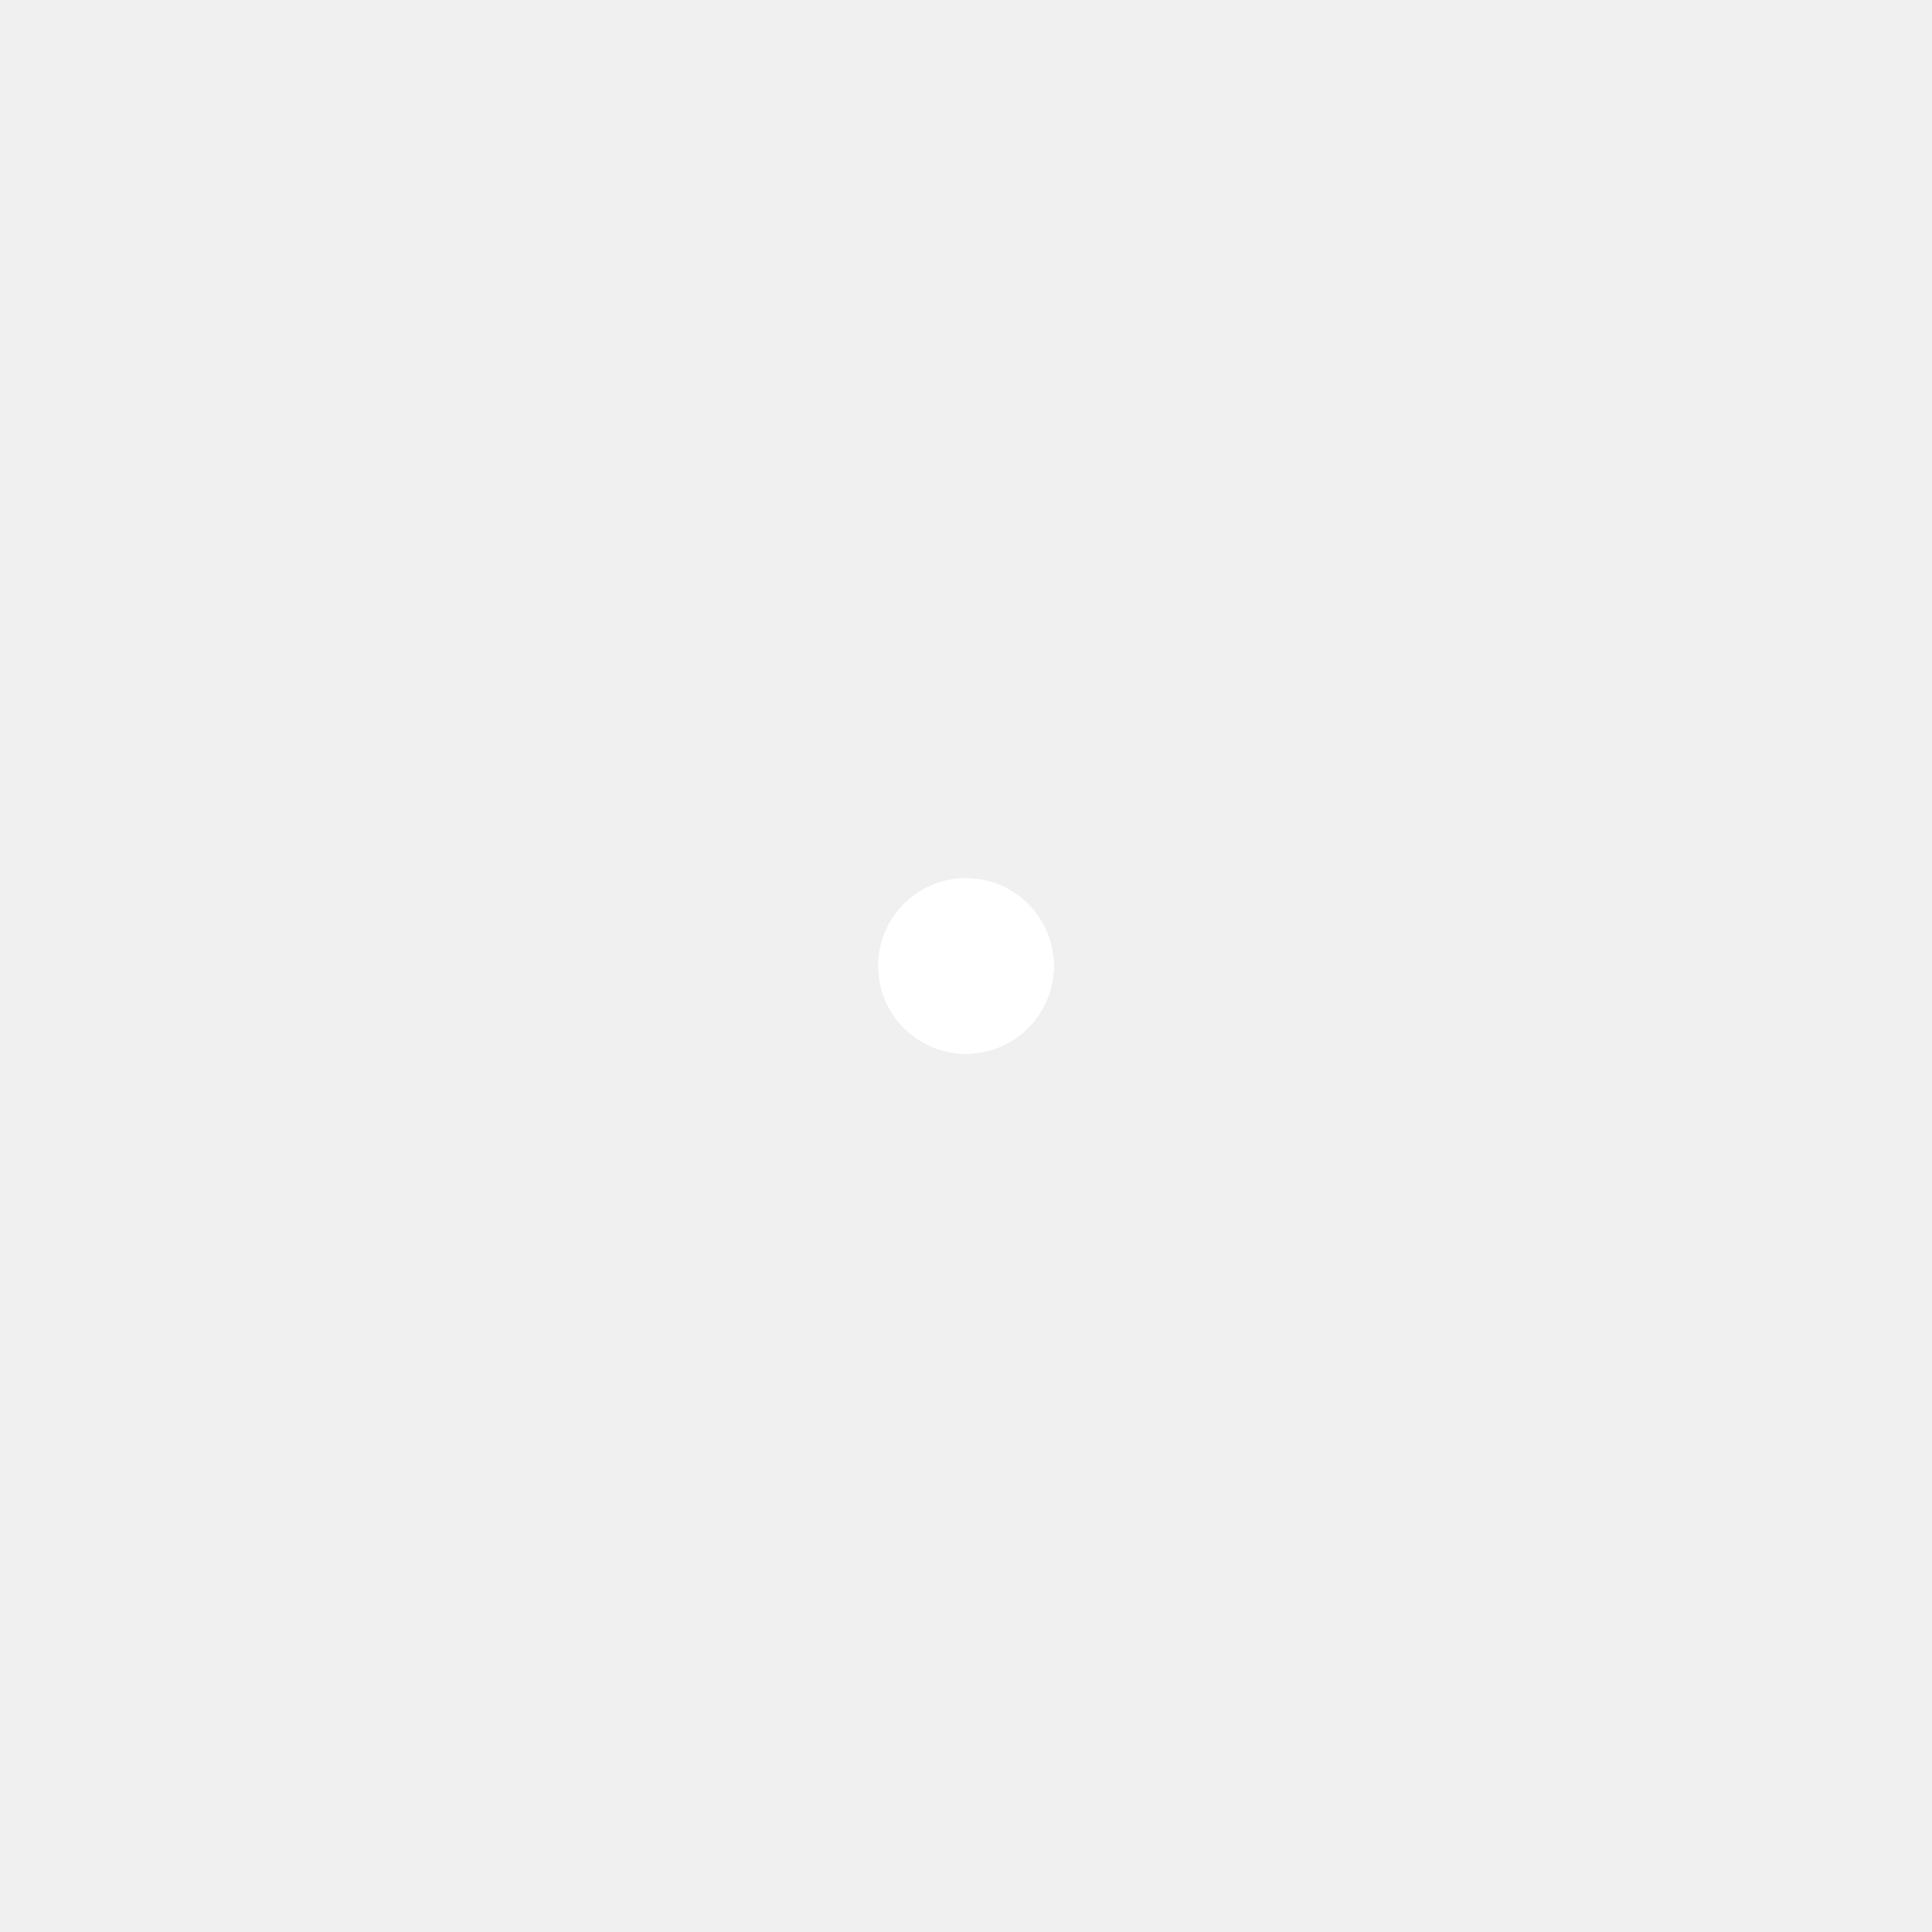
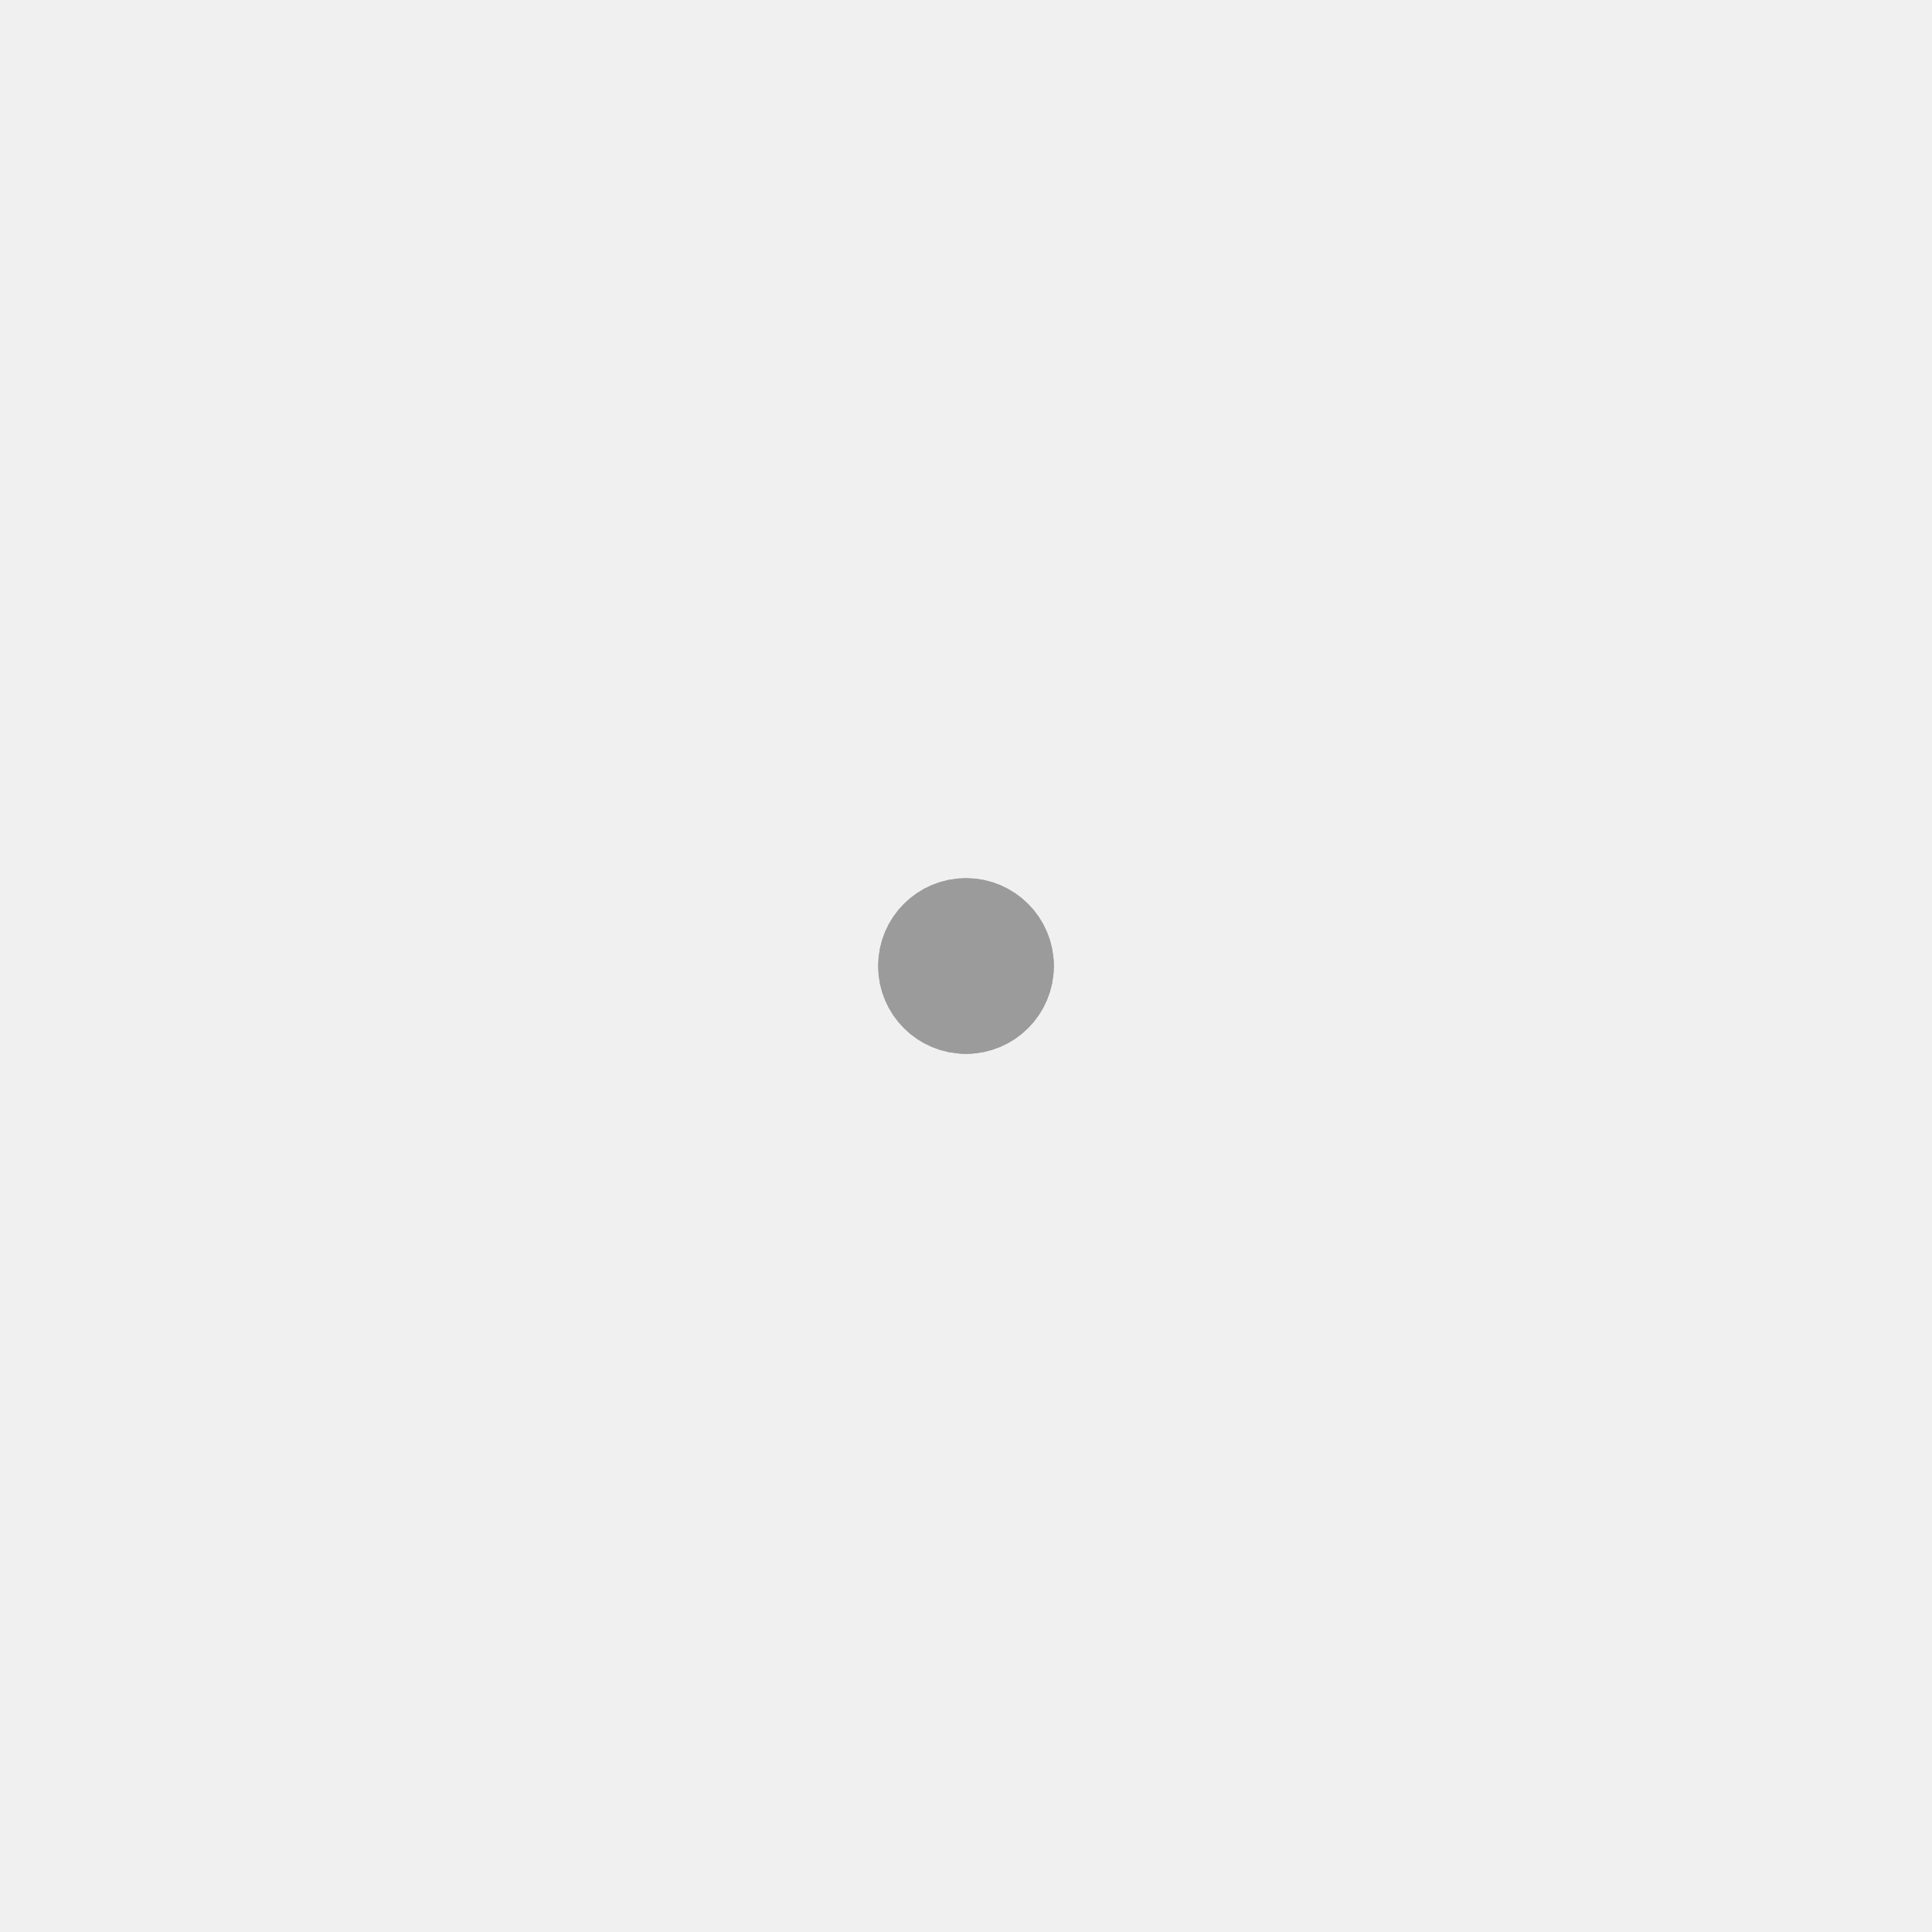
- <svg xmlns="http://www.w3.org/2000/svg" width="44" height="44" viewBox="0 0 44 44" stroke="#fff">
+ <svg xmlns="http://www.w3.org/2000/svg" width="44" height="44" viewBox="0 0 44 44" stroke="#9b9b9b">
  <g fill="none" fill-rule="evenodd" stroke-width="2">
    <circle cx="22" cy="22" r="1">
      <animate attributeName="r" begin="0s" dur="1.8s" values="1; 20" calcMode="spline" keyTimes="0; 1" keySplines="0.165, 0.84, 0.44, 1" repeatCount="indefinite" />
      <animate attributeName="stroke-opacity" begin="0s" dur="1.8s" values="1; 0" calcMode="spline" keyTimes="0; 1" keySplines="0.3, 0.61, 0.355, 1" repeatCount="indefinite" />
    </circle>
    <circle cx="22" cy="22" r="1">
      <animate attributeName="r" begin="-0.9s" dur="1.8s" values="1; 20" calcMode="spline" keyTimes="0; 1" keySplines="0.165, 0.84, 0.44, 1" repeatCount="indefinite" />
      <animate attributeName="stroke-opacity" begin="-0.9s" dur="1.8s" values="1; 0" calcMode="spline" keyTimes="0; 1" keySplines="0.3, 0.61, 0.355, 1" repeatCount="indefinite" />
    </circle>
  </g>
</svg>
